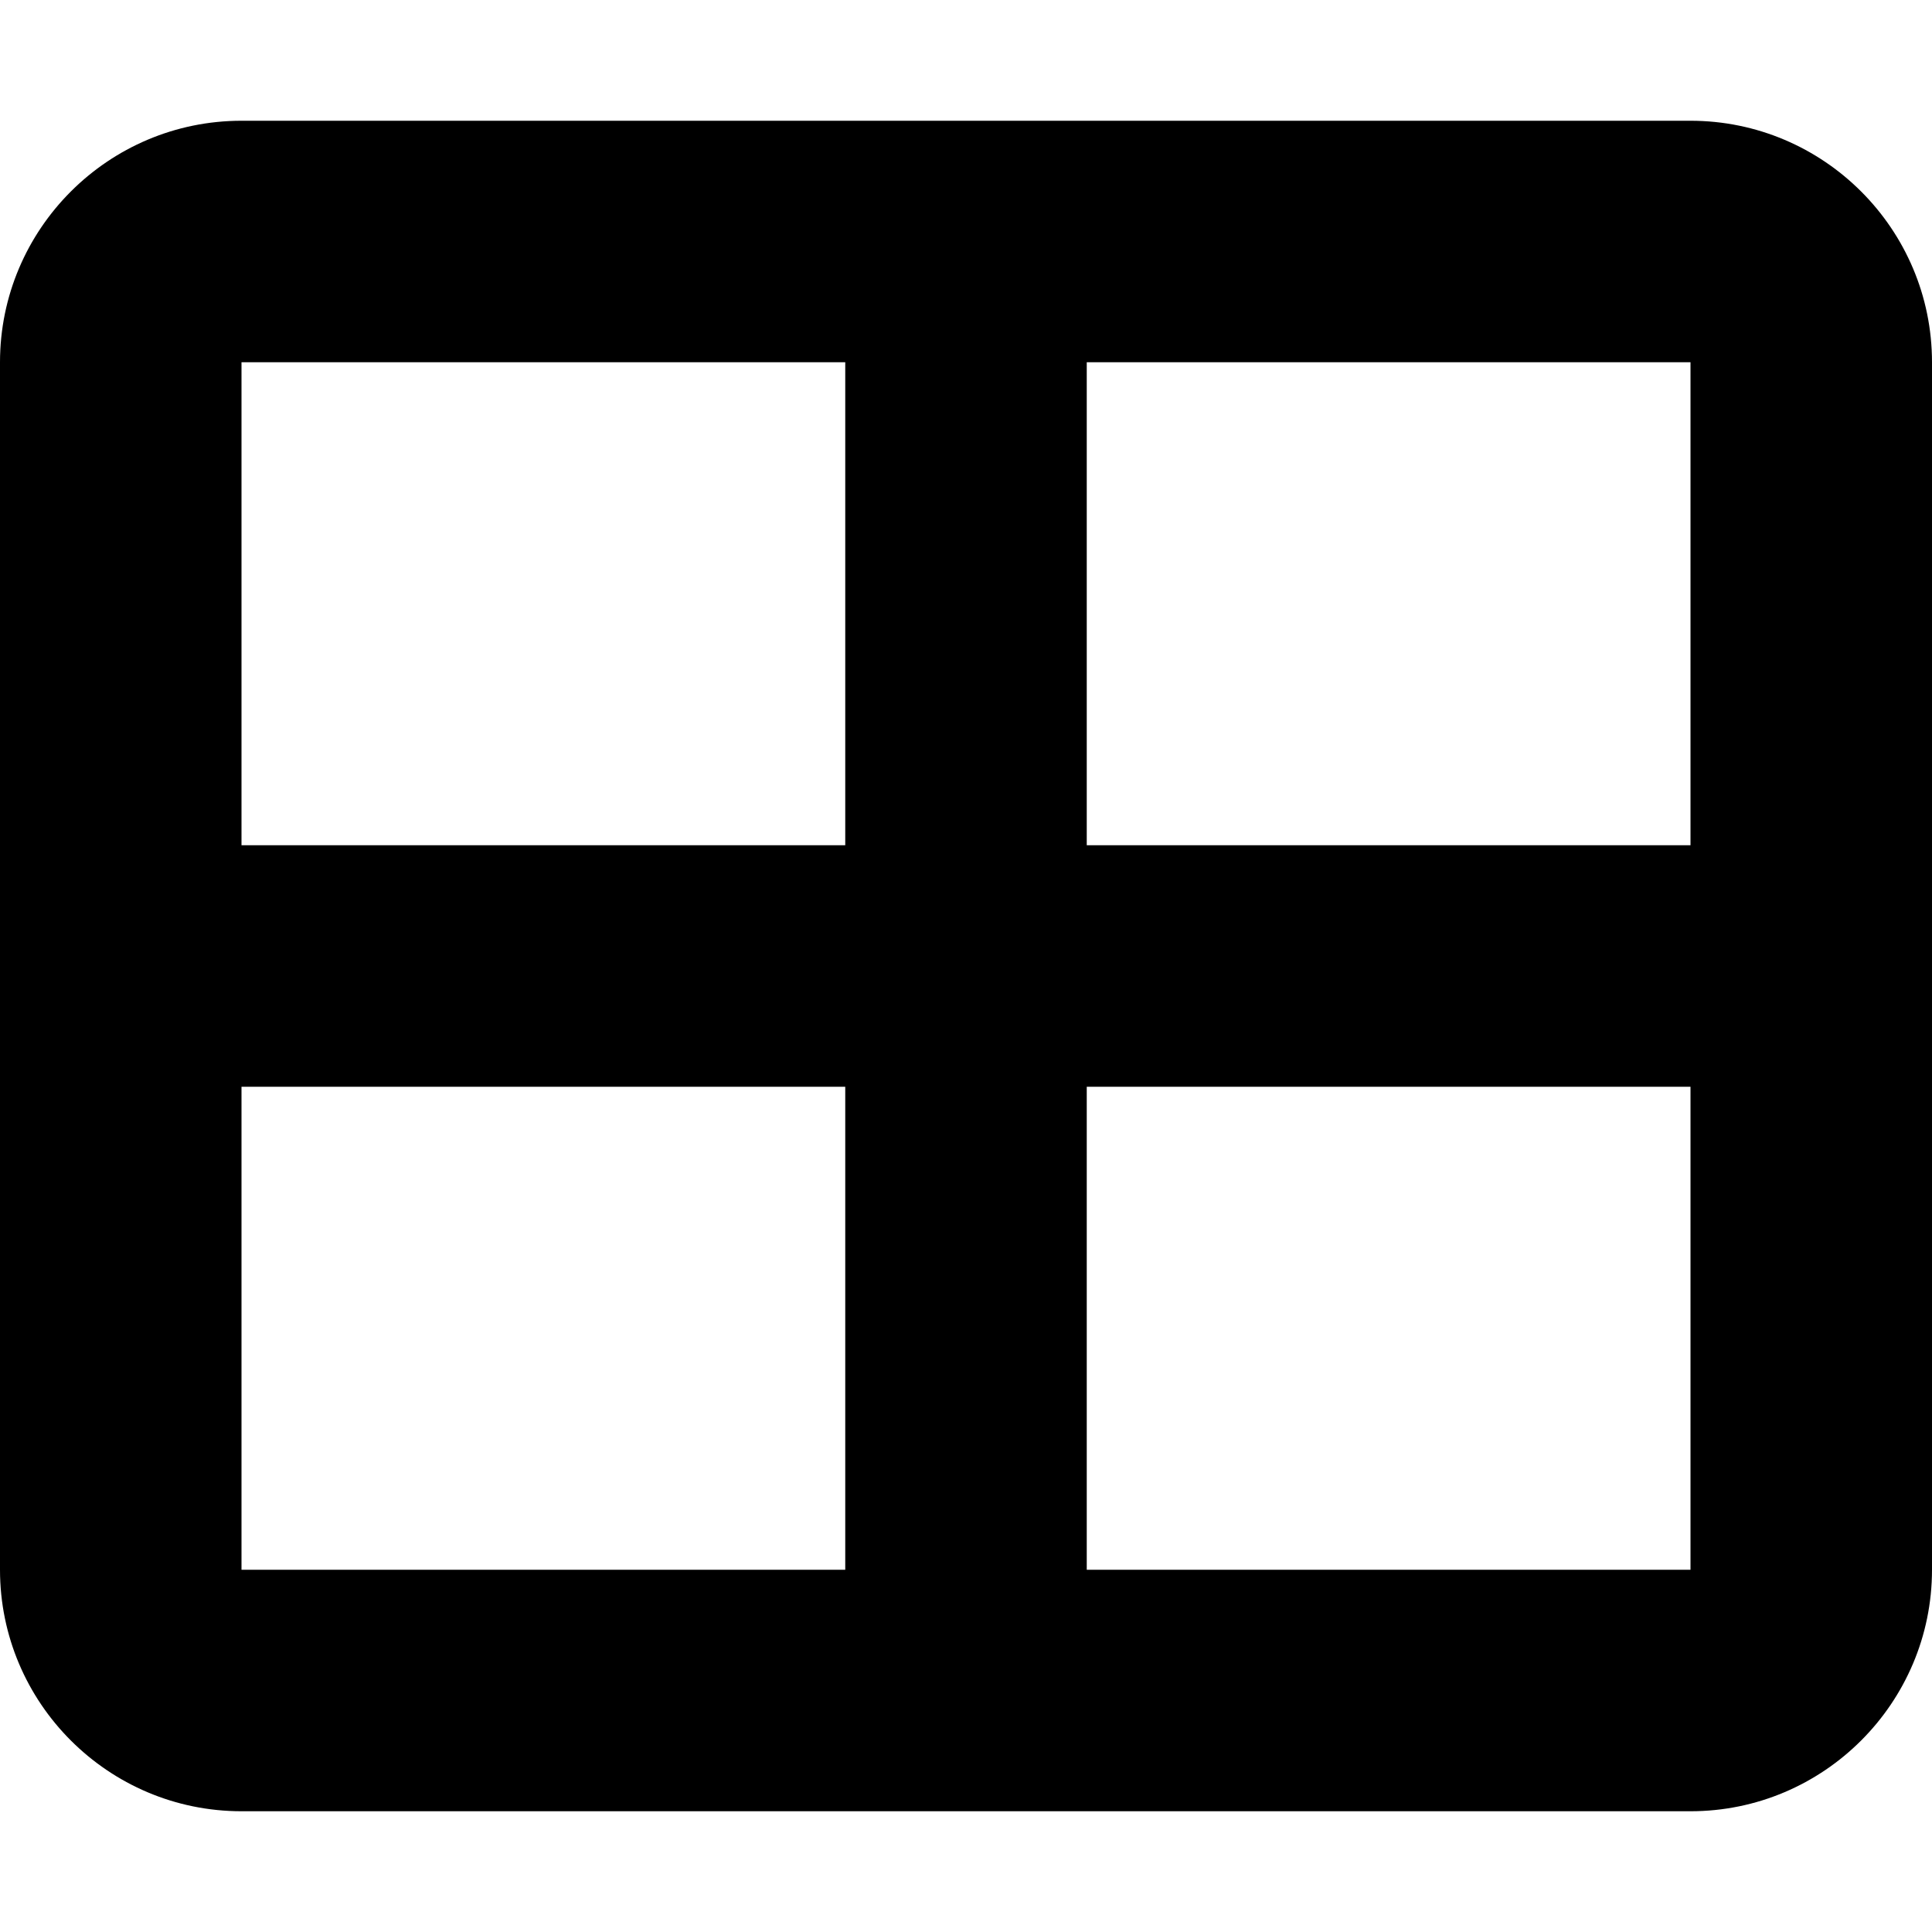
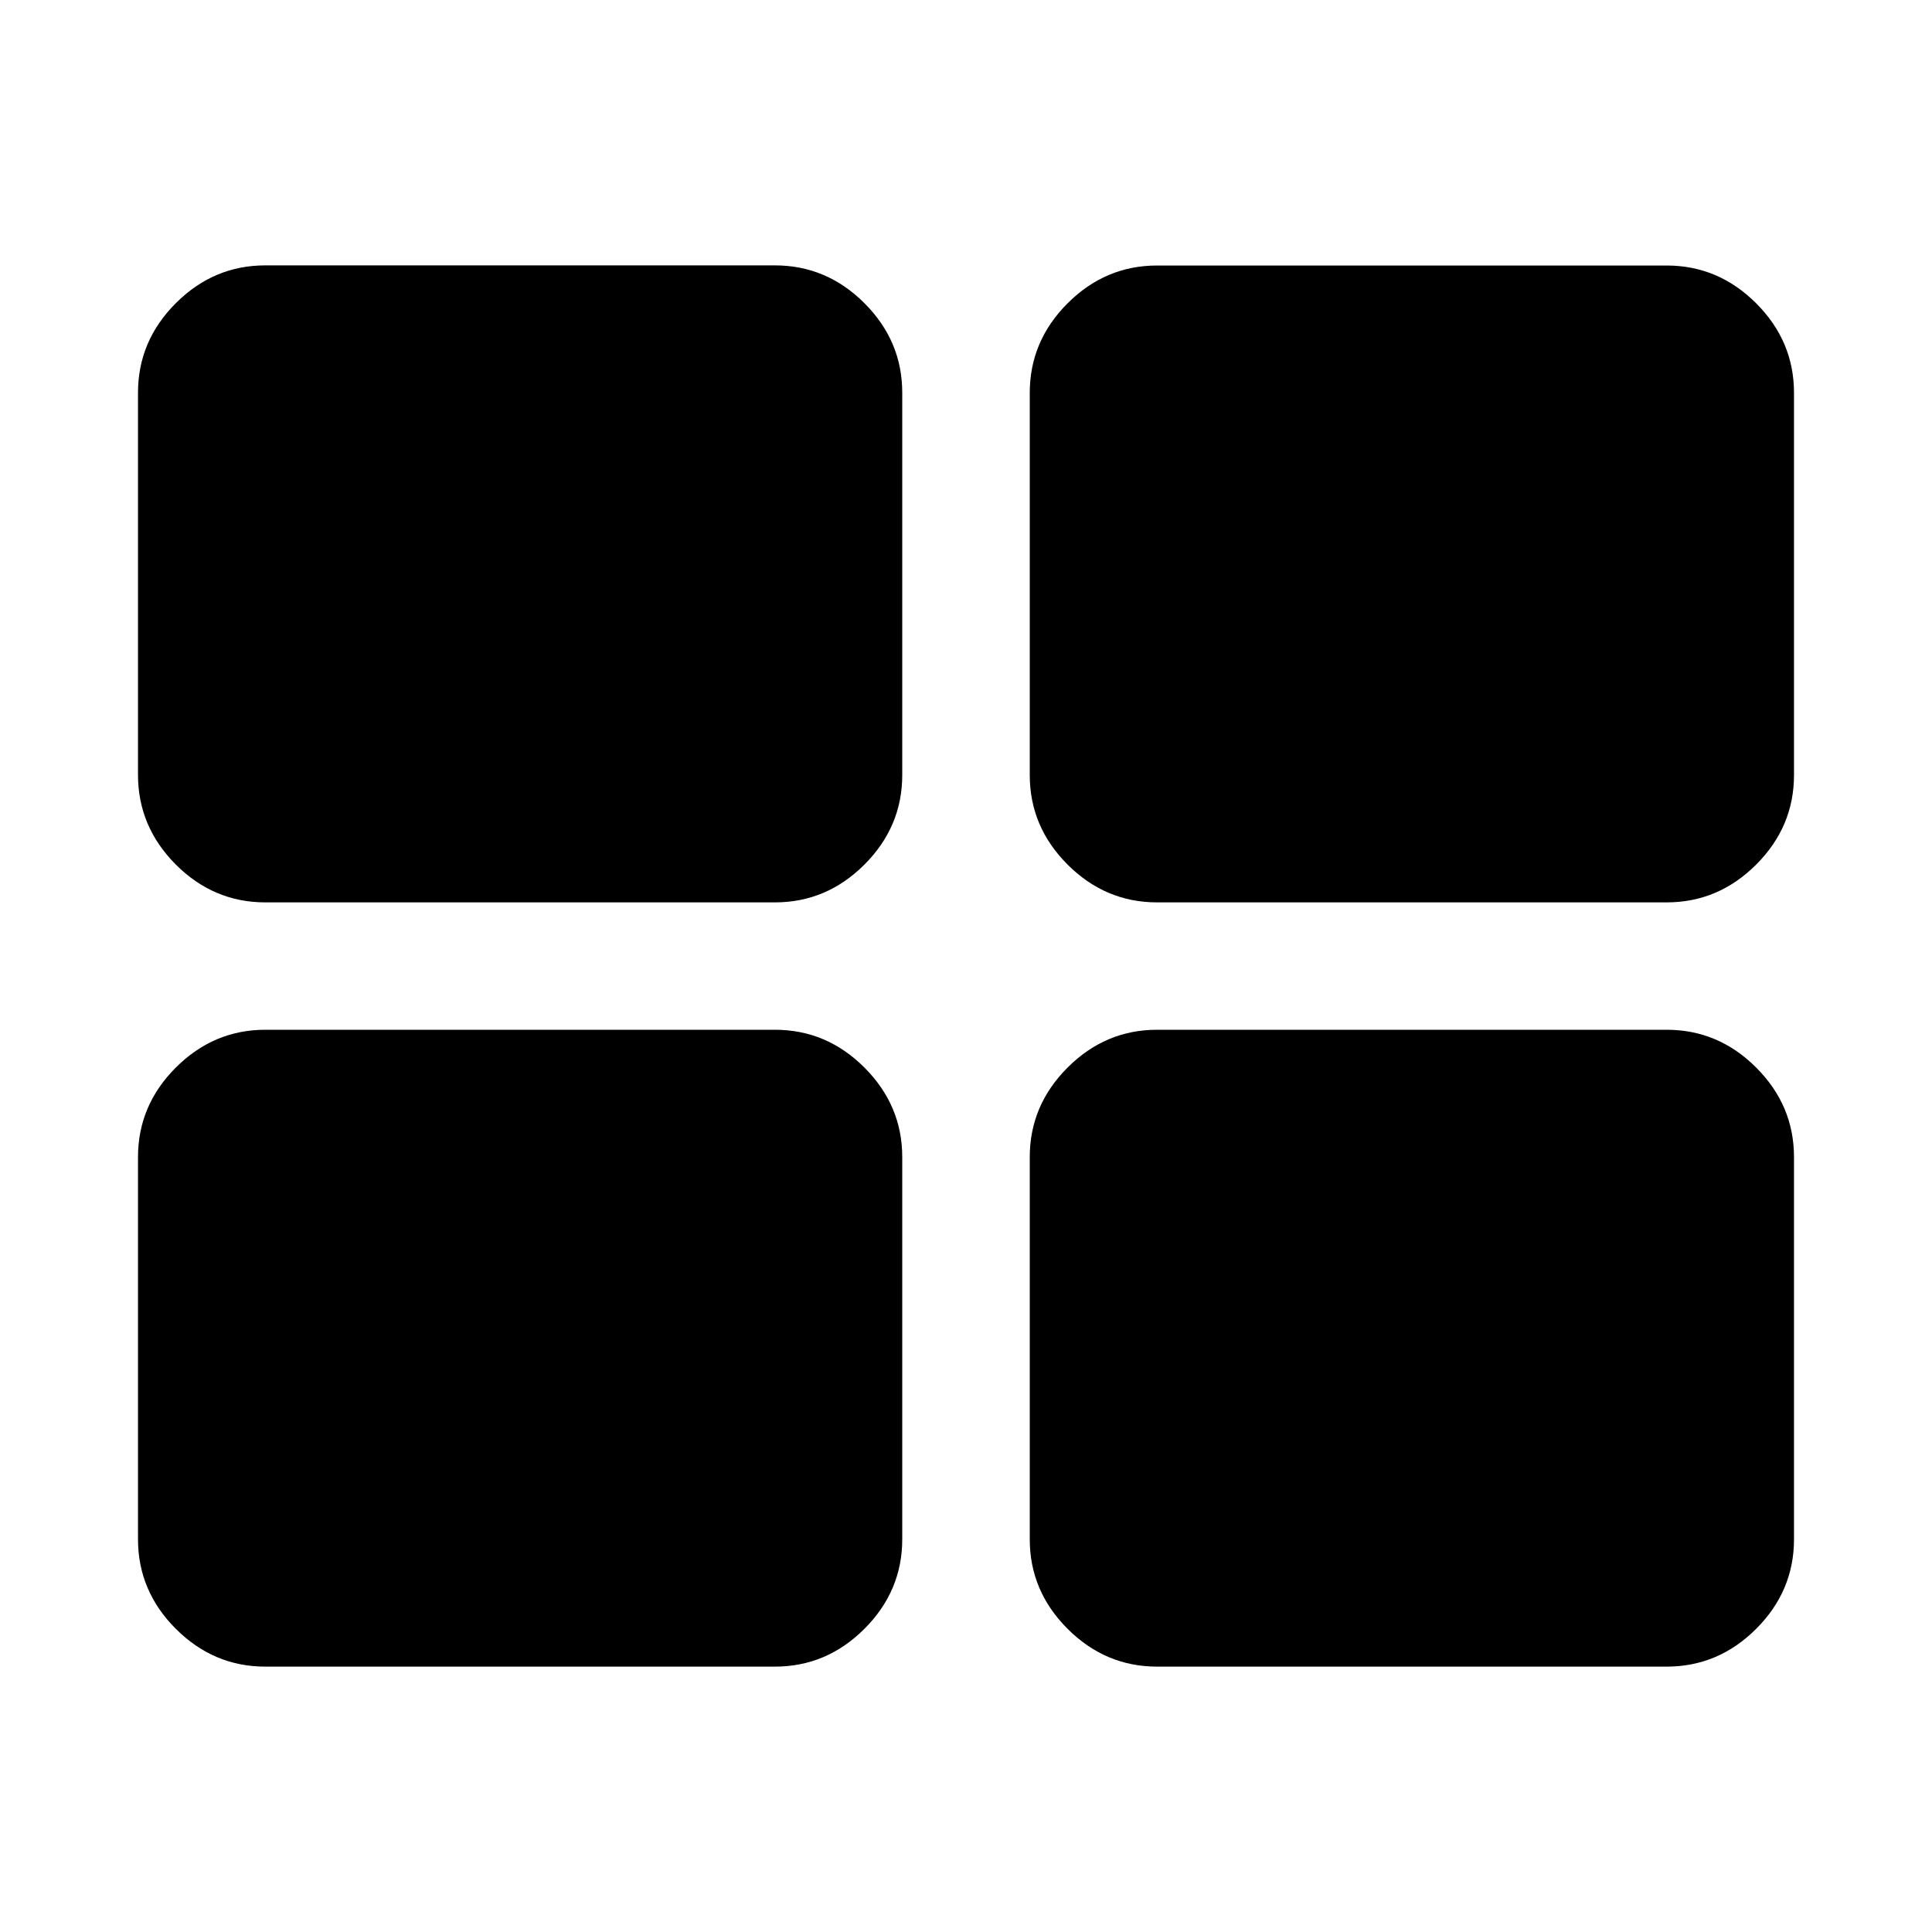
- <svg xmlns="http://www.w3.org/2000/svg" viewBox="0 0 512 512">
-   <path d="M448 96V224H288V96H448zm0 192V416H288V288H448zM224 224H64V96H224V224zM64 288H224V416H64V288zM64 32C28.7 32 0 60.7 0 96V416c0 35.3 28.7 64 64 64H448c35.3 0 64-28.7 64-64V96c0-35.3-28.7-64-64-64H64z" />
+ <svg xmlns="http://www.w3.org/2000/svg" role="img" focusable="false" aria-hidden="true" viewBox="0 0 14 14">
+   <path d="M6.538 8.385v2.769q0 .375-.274.649-.274.274-.649.274H1.923q-.375 0-.649-.274Q1 11.529 1 11.154v-2.769q0-.375.274-.649.274-.274.649-.274H5.615q.375 0 .649.274.274.274.274.649zm0-5.538v2.769q0 .375-.274.649-.274.274-.649.274H1.923q-.375 0-.649-.274Q1 5.99 1 5.615v-2.769q0-.375.274-.649.274-.274.649-.274H5.615q.375 0 .649.274.274.274.274.649zM13 8.385v2.769q0 .375-.274.649-.274.274-.649.274h-3.692q-.375 0-.649-.274-.274-.274-.274-.649v-2.769q0-.375.274-.649.274-.274.649-.274h3.692q.375 0 .649.274.274.274.274.649zm0-5.538v2.769q0 .375-.274.649-.274.274-.649.274h-3.692q-.375 0-.649-.274-.274-.274-.274-.649v-2.769q0-.375.274-.649.274-.274.649-.274h3.692q.375 0 .649.274.274.274.274.649z" />
</svg>
